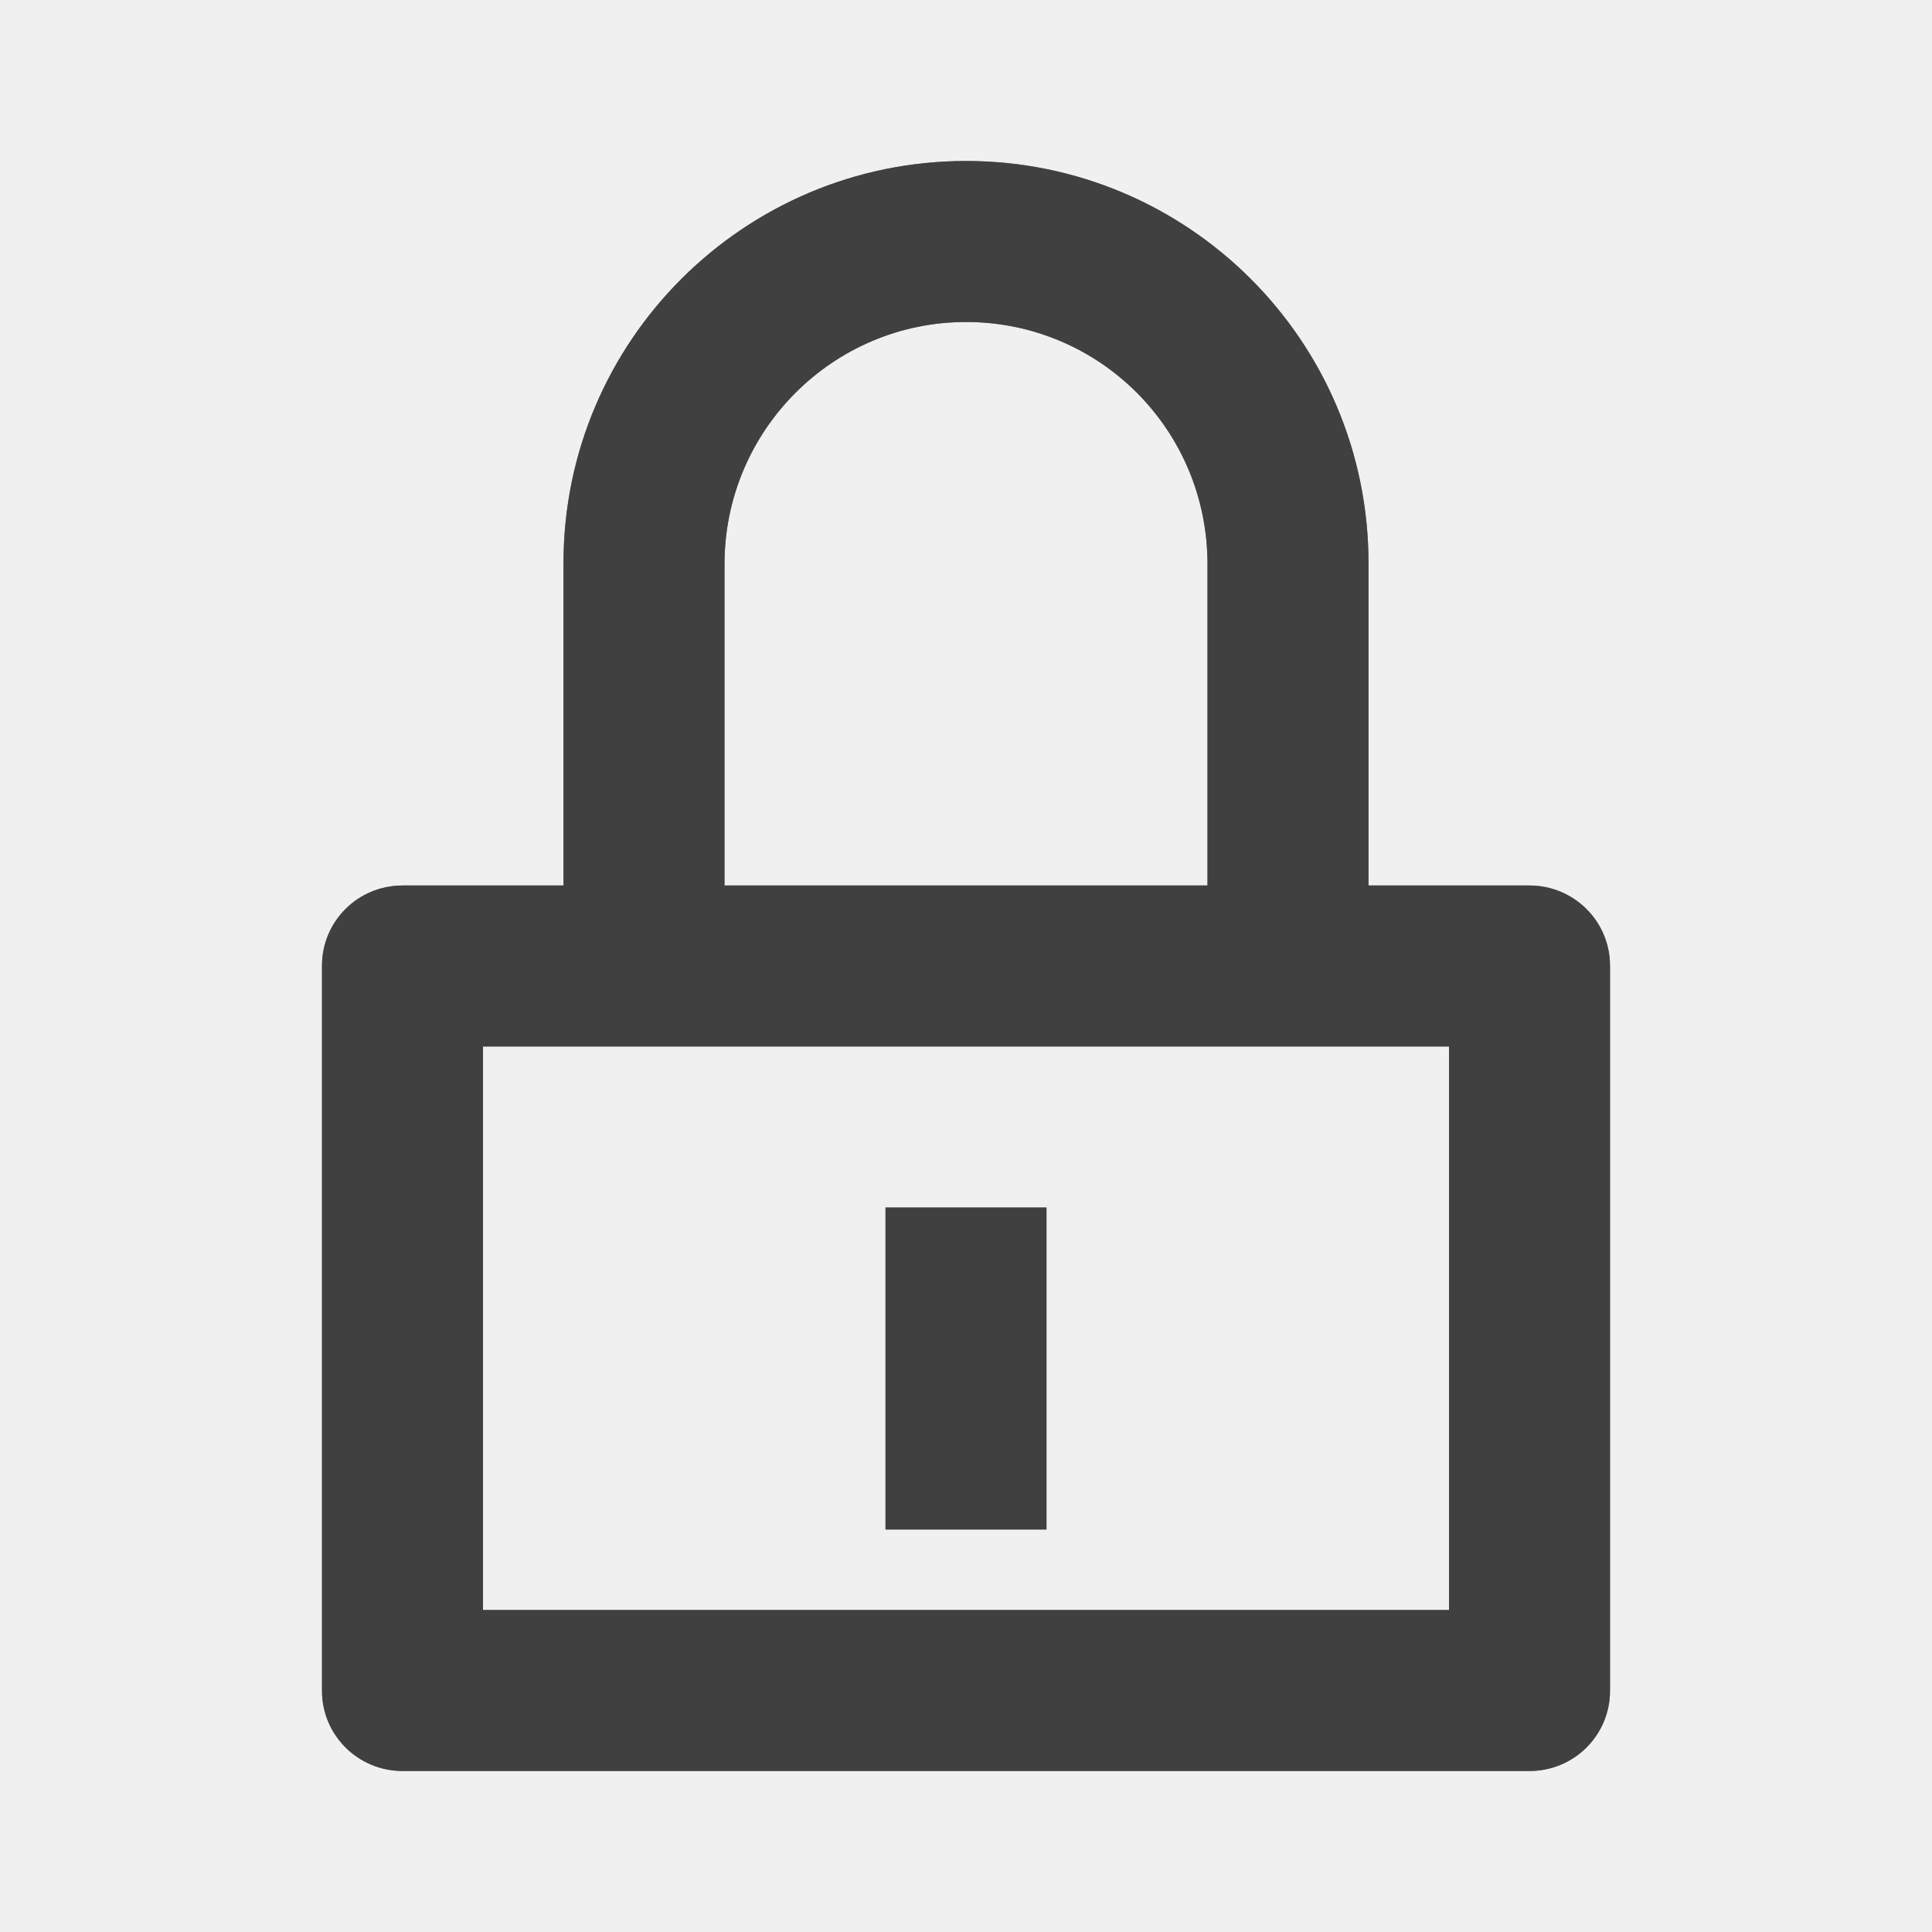
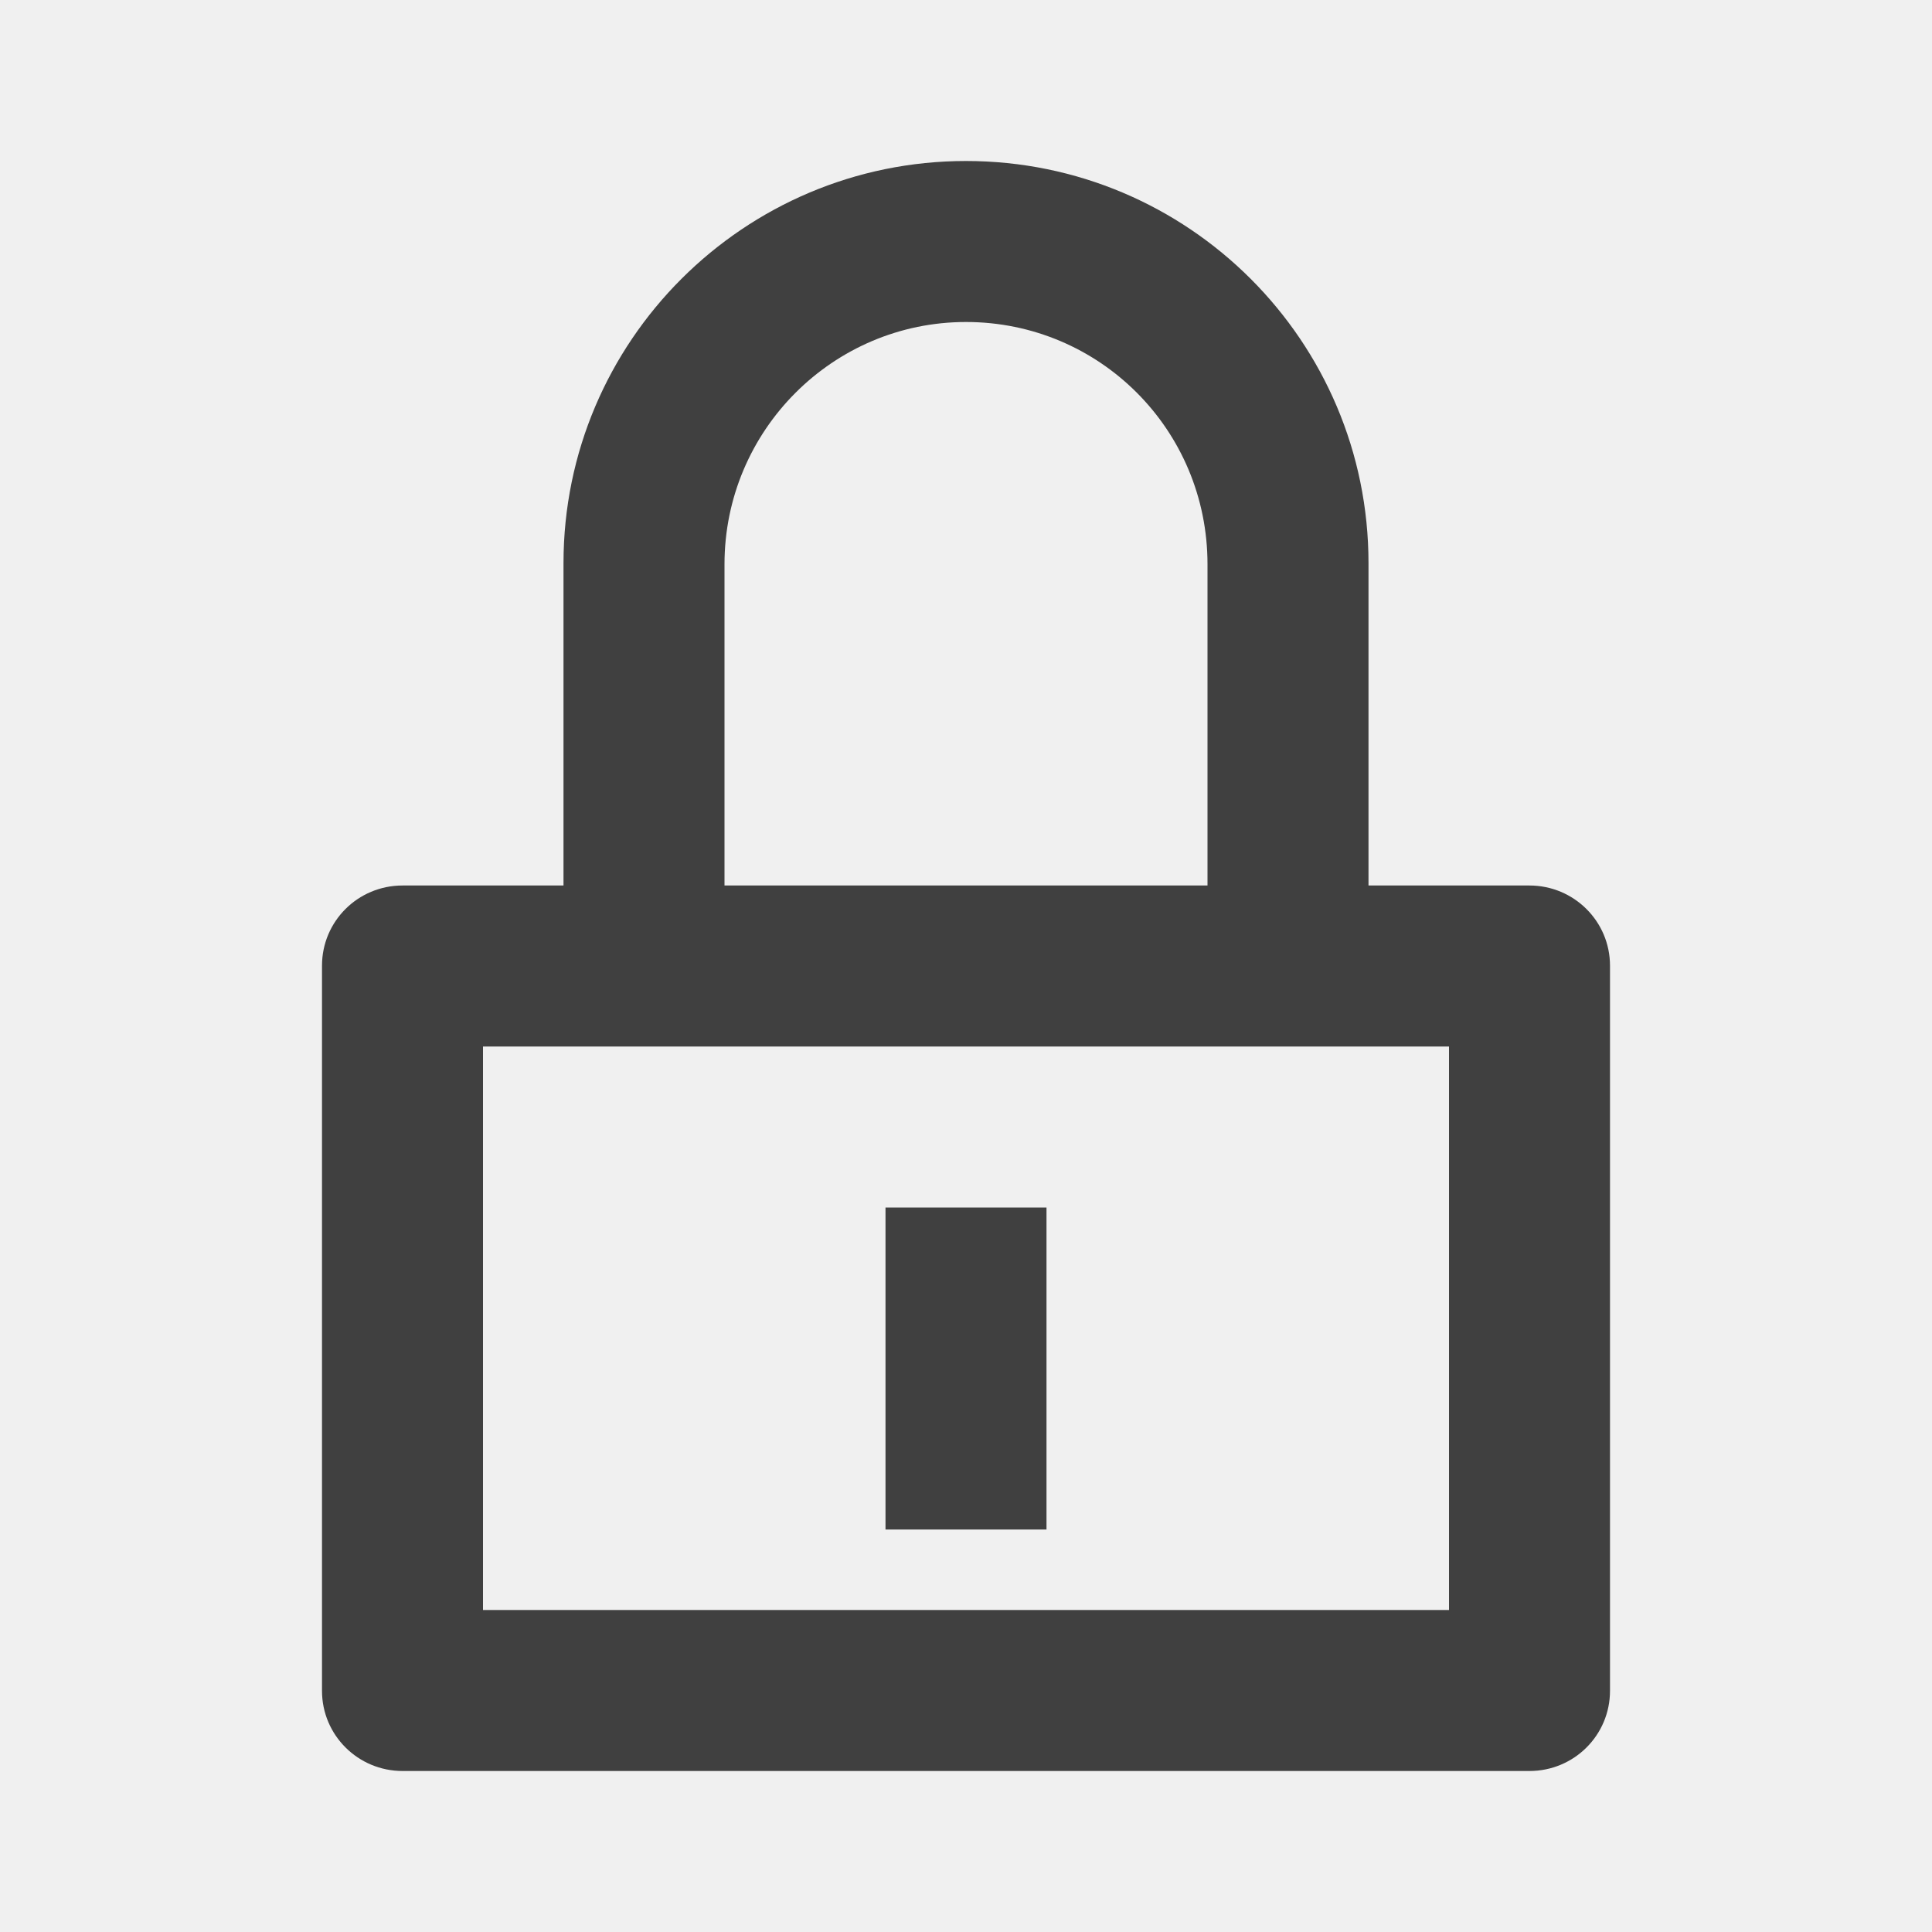
- <svg xmlns="http://www.w3.org/2000/svg" xmlns:xlink="http://www.w3.org/1999/xlink" width="24px" height="24px" viewBox="0 0 24 24" version="1.1">
-   <defs>
-     <path d="M17,11 L18.999,11 C19.552,11 20,11.445 20,11.996 L20,21.004 C20,21.554 19.555,22 18.999,22 L5.001,22 C4.448,22 4,21.555 4,21.004 L4,11.996 C4,11.446 4.445,11 5.001,11 L7,11 L7,6.995 C7,4.236 9.244,2 12,2 C14.761,2 17,4.236 17,6.995 L17,11 Z M15,11 L15,7.009 C15,5.337 13.657,4 12,4 C10.347,4 9,5.347 9,7.009 L9,11 L15,11 Z M6,13 L6,20 L18,20 L18,13 L6,13 Z M11,15 L13,15 L13,19 L11,19 L11,15 Z" id="path-1" />
-   </defs>
+ <svg xmlns="http://www.w3.org/2000/svg" width="24px" height="24px" viewBox="0 0 24 24" version="1.1">
  <g id="Icons" stroke="none" stroke-width="1" fill="none" fill-rule="evenodd">
-     <g id="Icon/Lock">
-       <mask id="mask-2" fill="white">
-         <use xlink:href="#path-1" />
-       </mask>
-       <use id="Lock" fill="#757575" xlink:href="#path-1" />
-       <g id="Color-/-Charcoal" mask="url(#mask-2)" fill="#404040">
-         <rect id="Rectangle-6" x="0" y="0" width="24" height="24" />
-       </g>
+     <g id="icon/lock" fill="#404040">
+       <path d="M17,11 L18.999,11 C19.552,11 20,11.445 20,11.996 L20,21.004 C20,21.554 19.555,22 18.999,22 L5.001,22 C4.448,22 4,21.555 4,21.004 L4,11.996 C4,11.446 4.445,11 5.001,11 L7,11 L7,6.995 C7,4.236 9.244,2 12,2 C14.761,2 17,4.236 17,6.995 L17,11 Z M15,11 L15,7.009 C15,5.337 13.657,4 12,4 C10.347,4 9,5.347 9,7.009 L9,11 L15,11 Z M6,13 L6,20 L18,20 L18,13 L6,13 Z M11,15 L13,15 L13,19 L11,19 L11,15 Z" id="lock" />
    </g>
  </g>
</svg>
